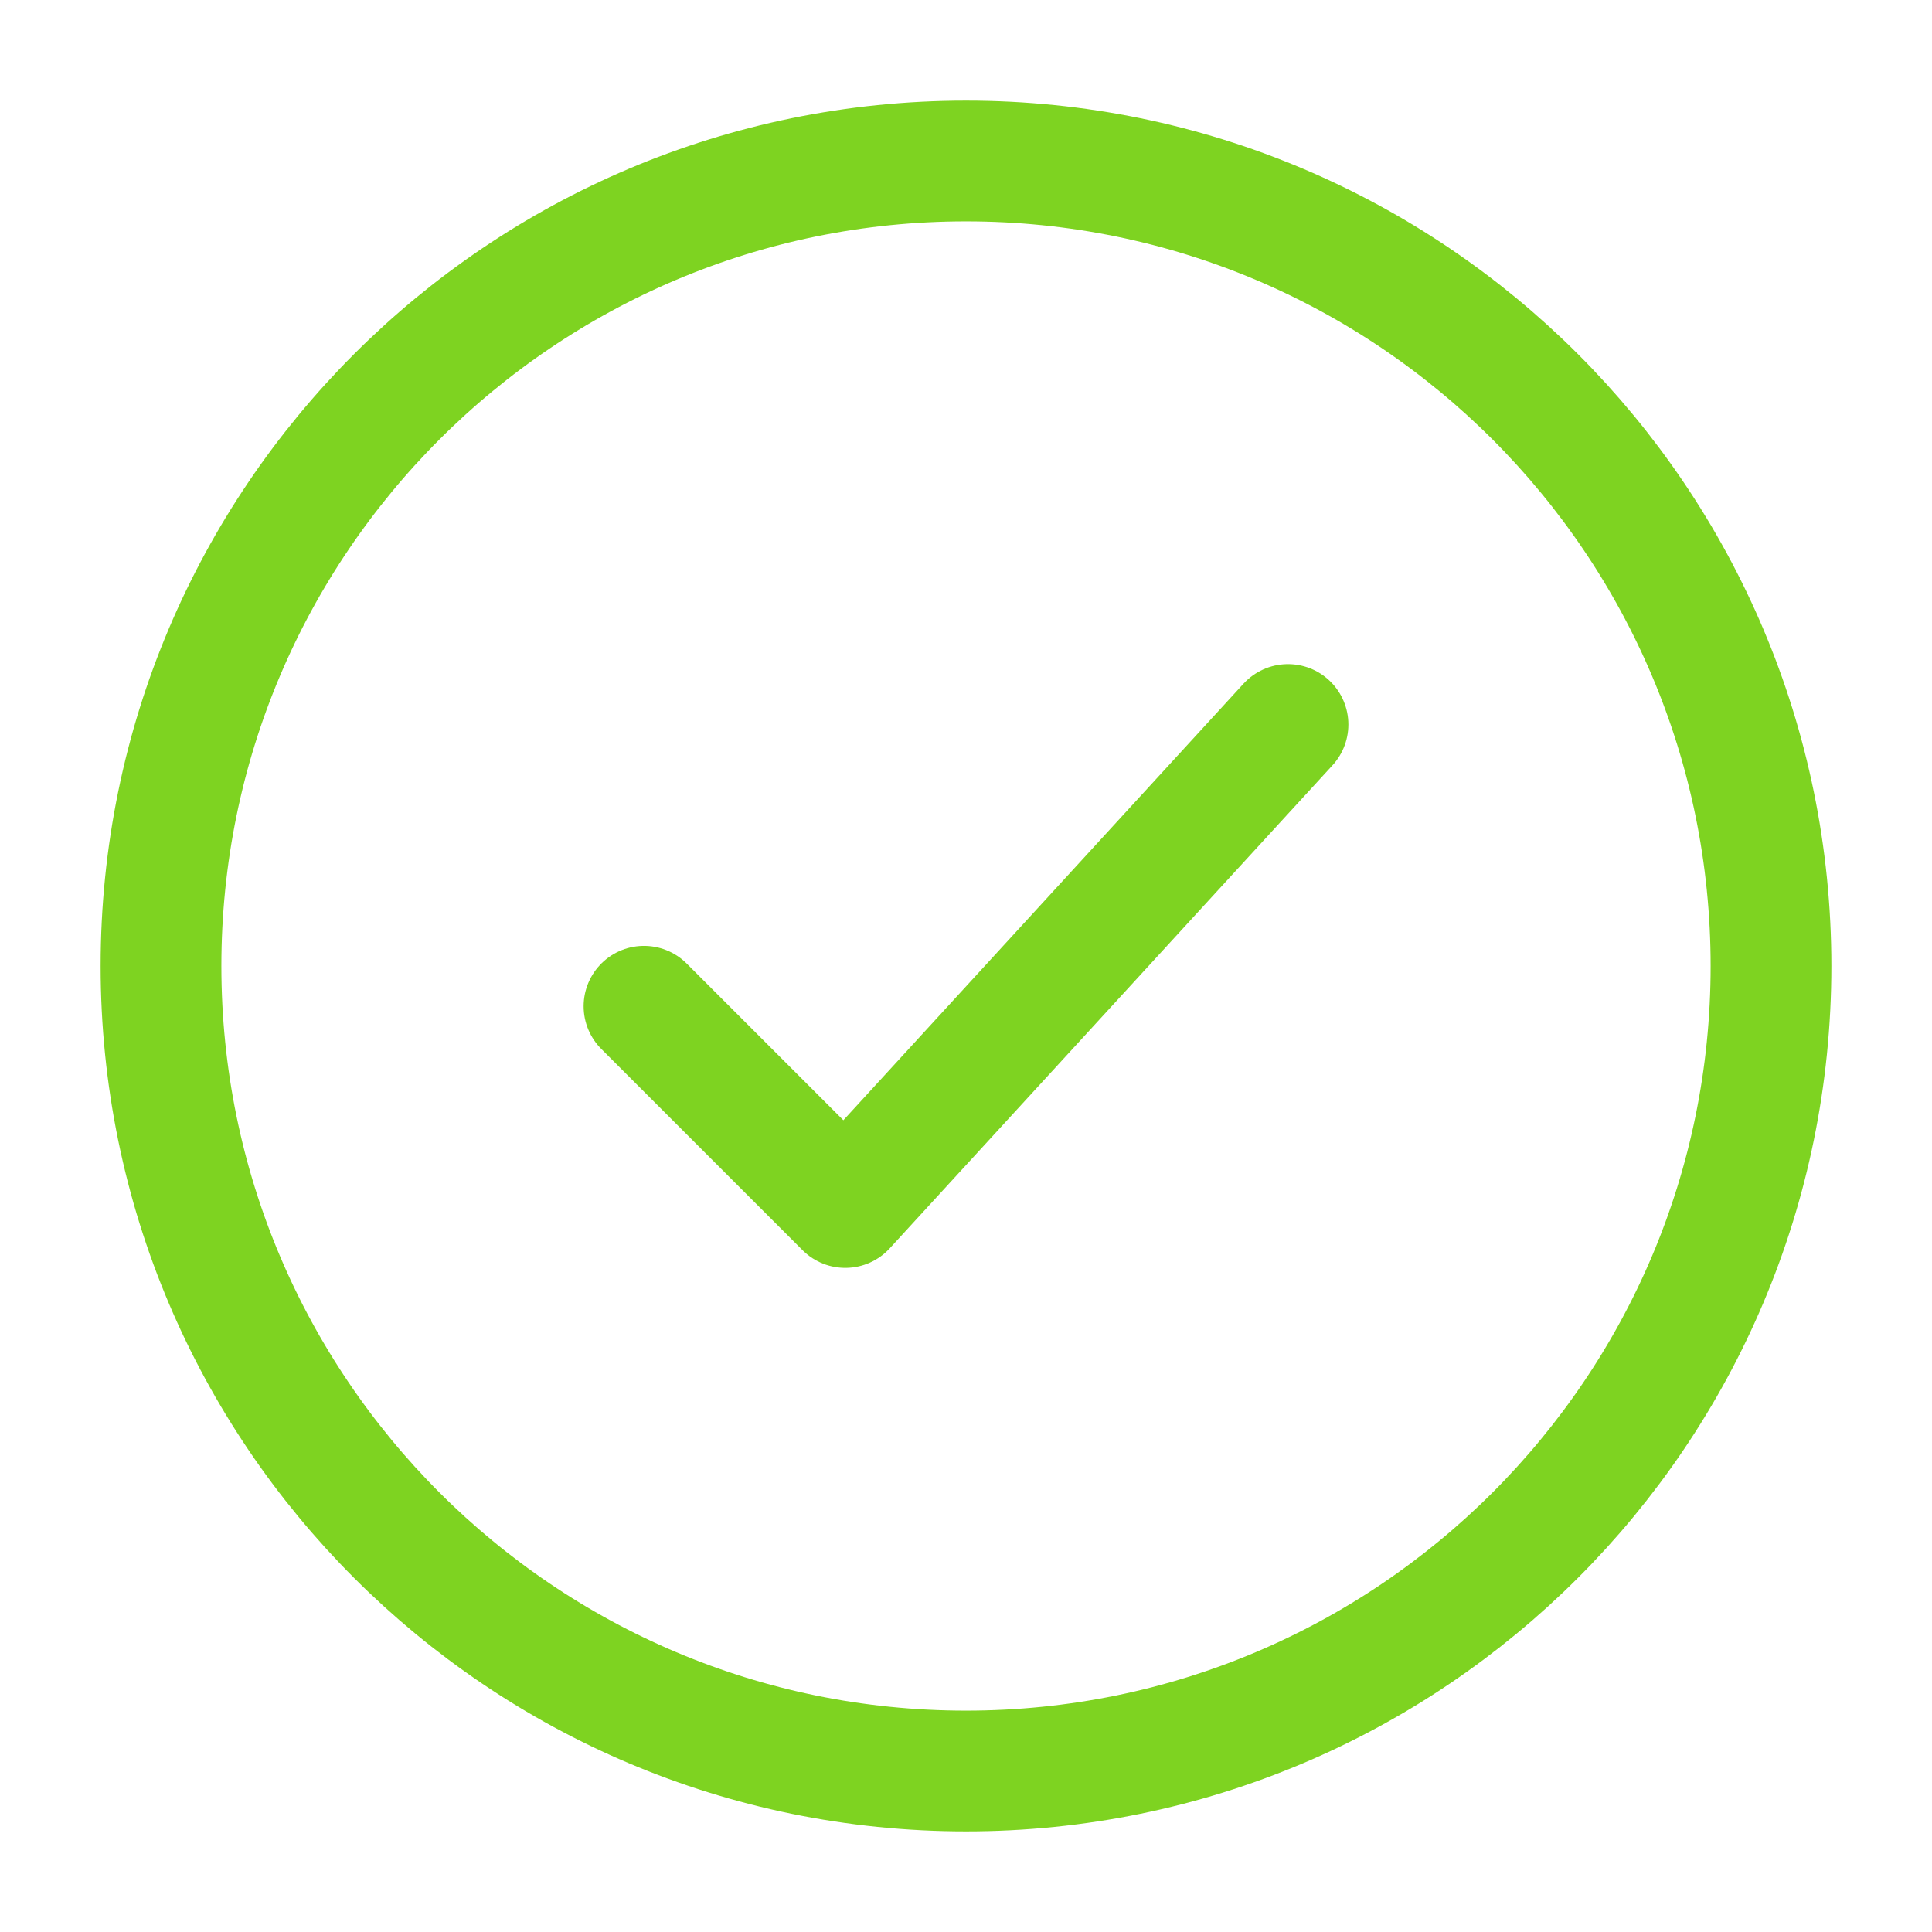
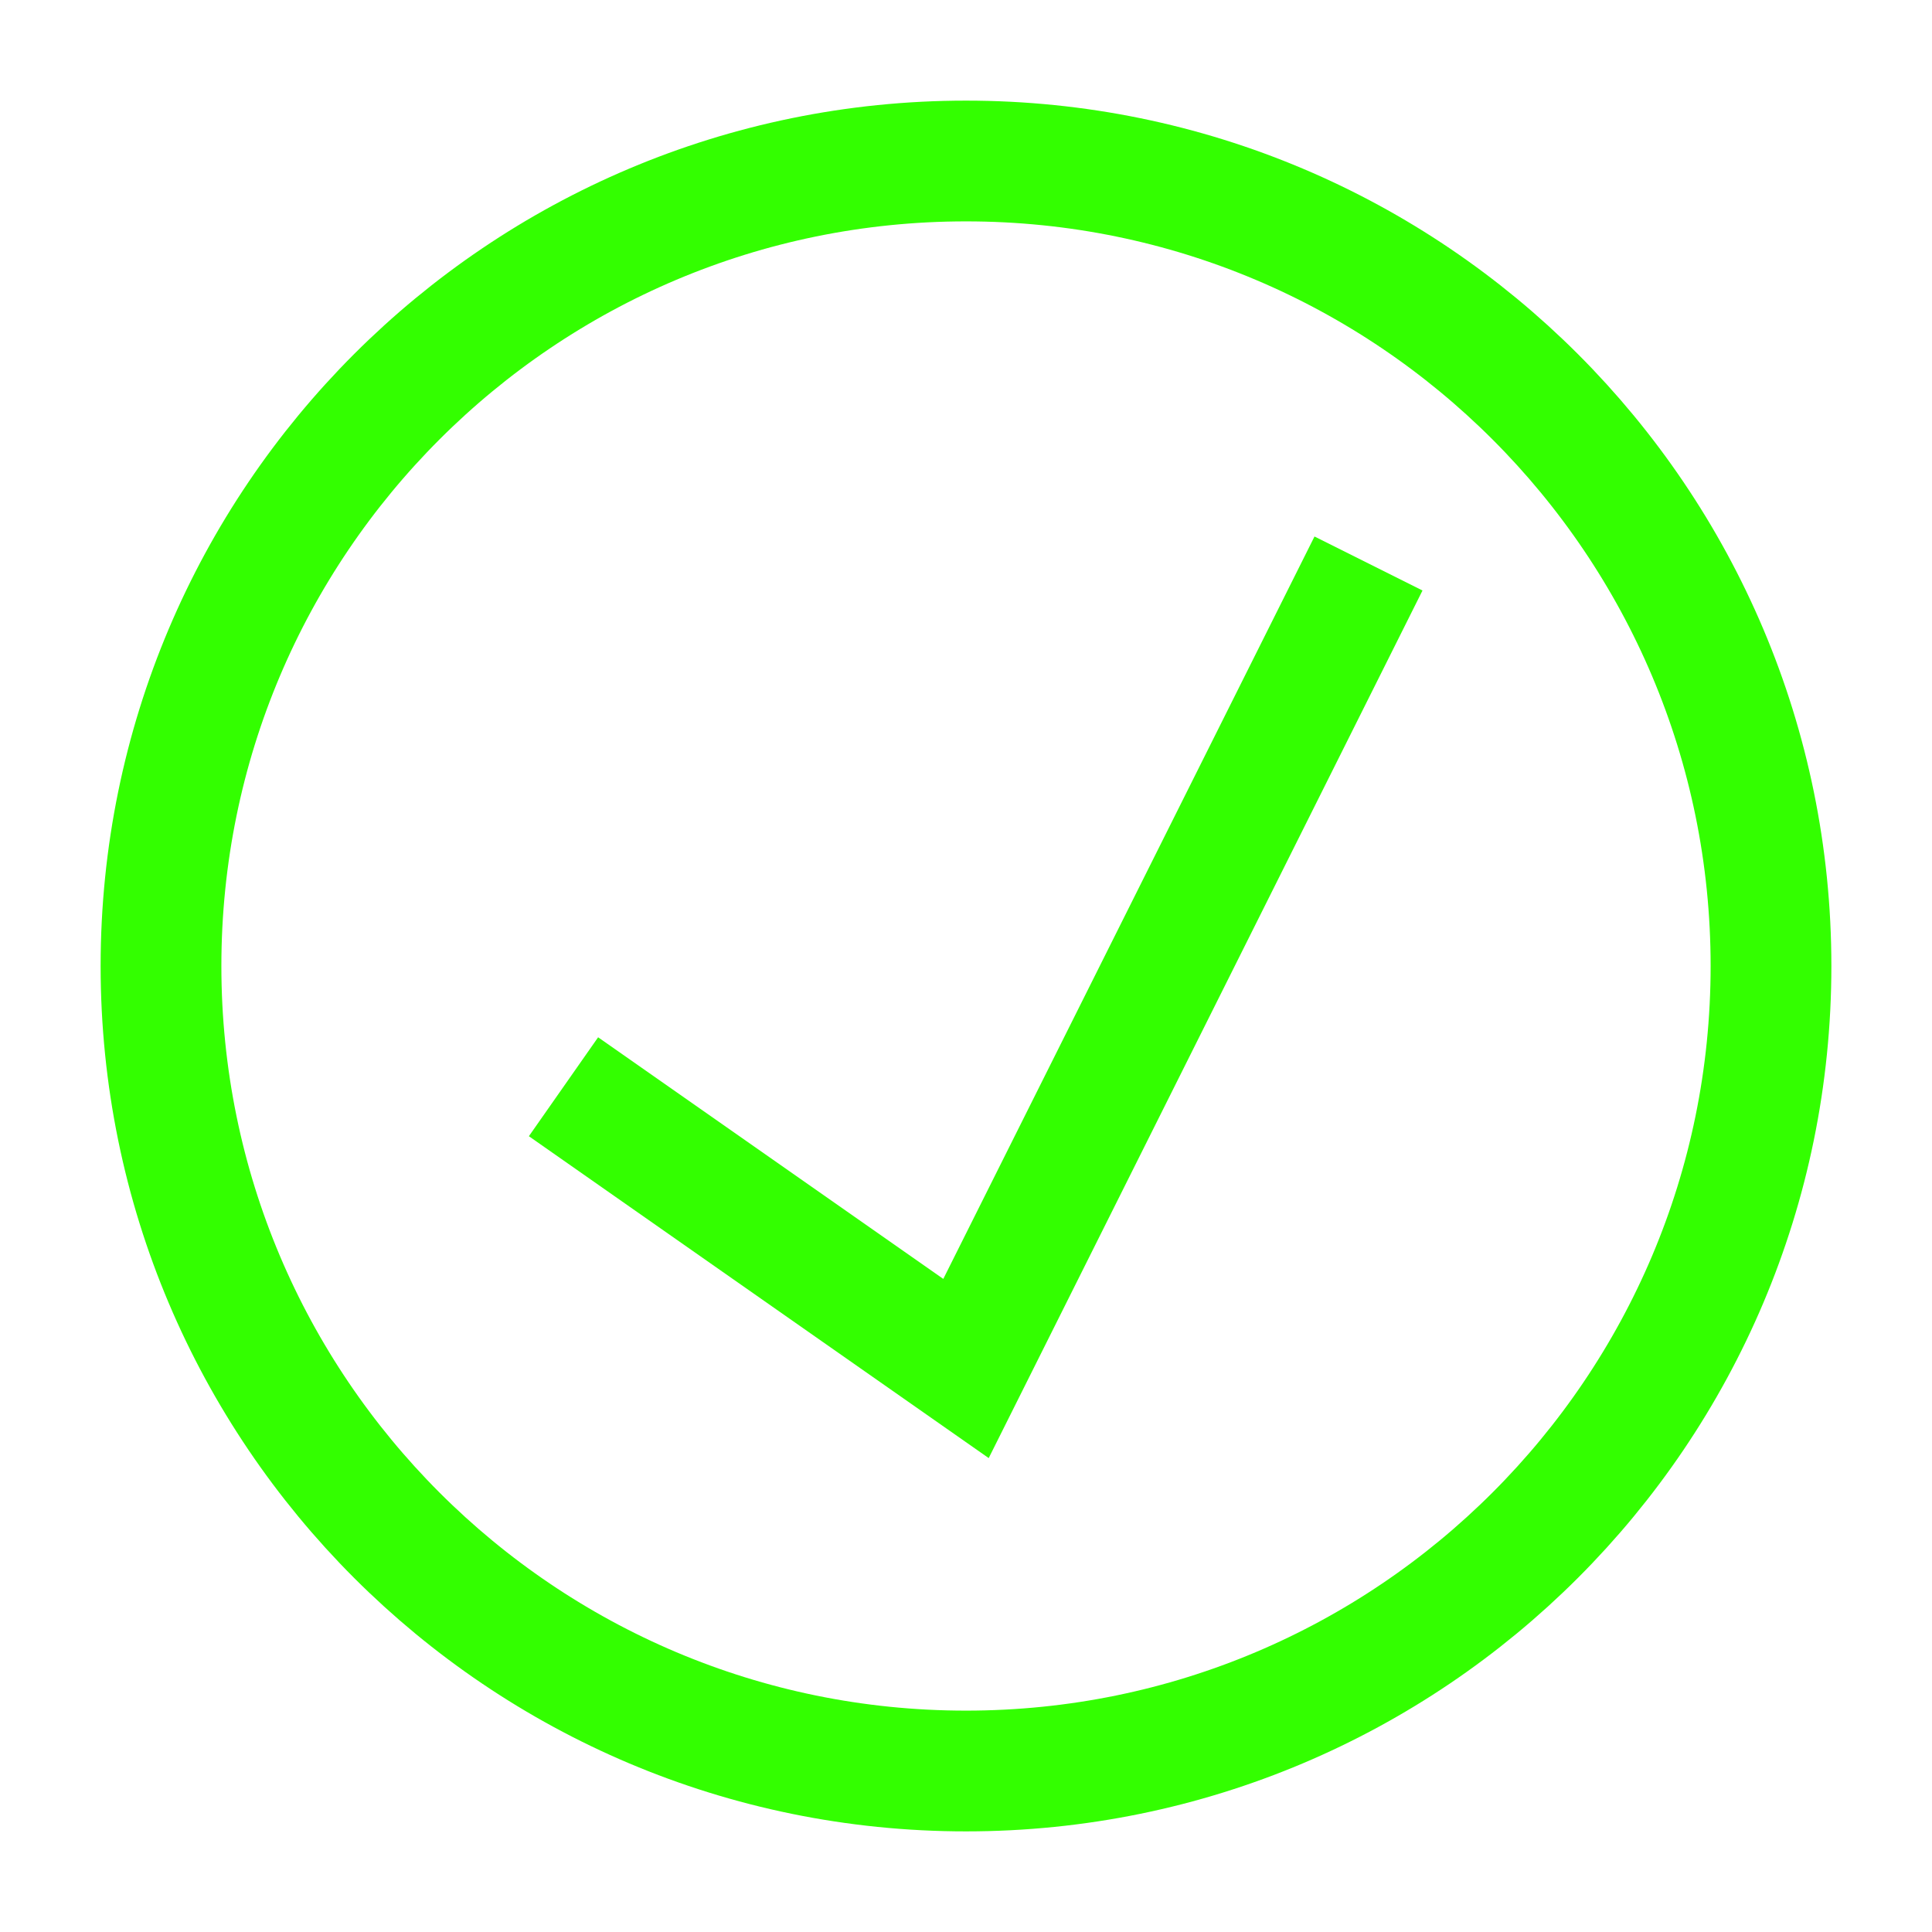
- <svg xmlns="http://www.w3.org/2000/svg" viewBox="0 0 24 24" width="24" height="24" color="#7ed321" fill="none">
-   <path d="M22 12C22 6.477 17.523 2 12 2C6.477 2 2 6.477 2 12C2 17.523 6.477 22 12 22C17.523 22 22 17.523 22 12Z" stroke="currentColor" stroke-width="1.5" />
-   <path d="M8 12.5L10.5 15L16 9" stroke="currentColor" stroke-width="1.5" stroke-linecap="round" stroke-linejoin="round" />
+ <svg xmlns="http://www.w3.org/2000/svg" width="24" height="24" viewBox="0 0 24 24" fill="none">
+   <circle cx="12" cy="12" r="10" stroke="#33FF00" stroke-width="1.5" />
+   <path d="M7 13.5L12 17L17 7" stroke="#33FF00" stroke-width="1.5" />
</svg>
